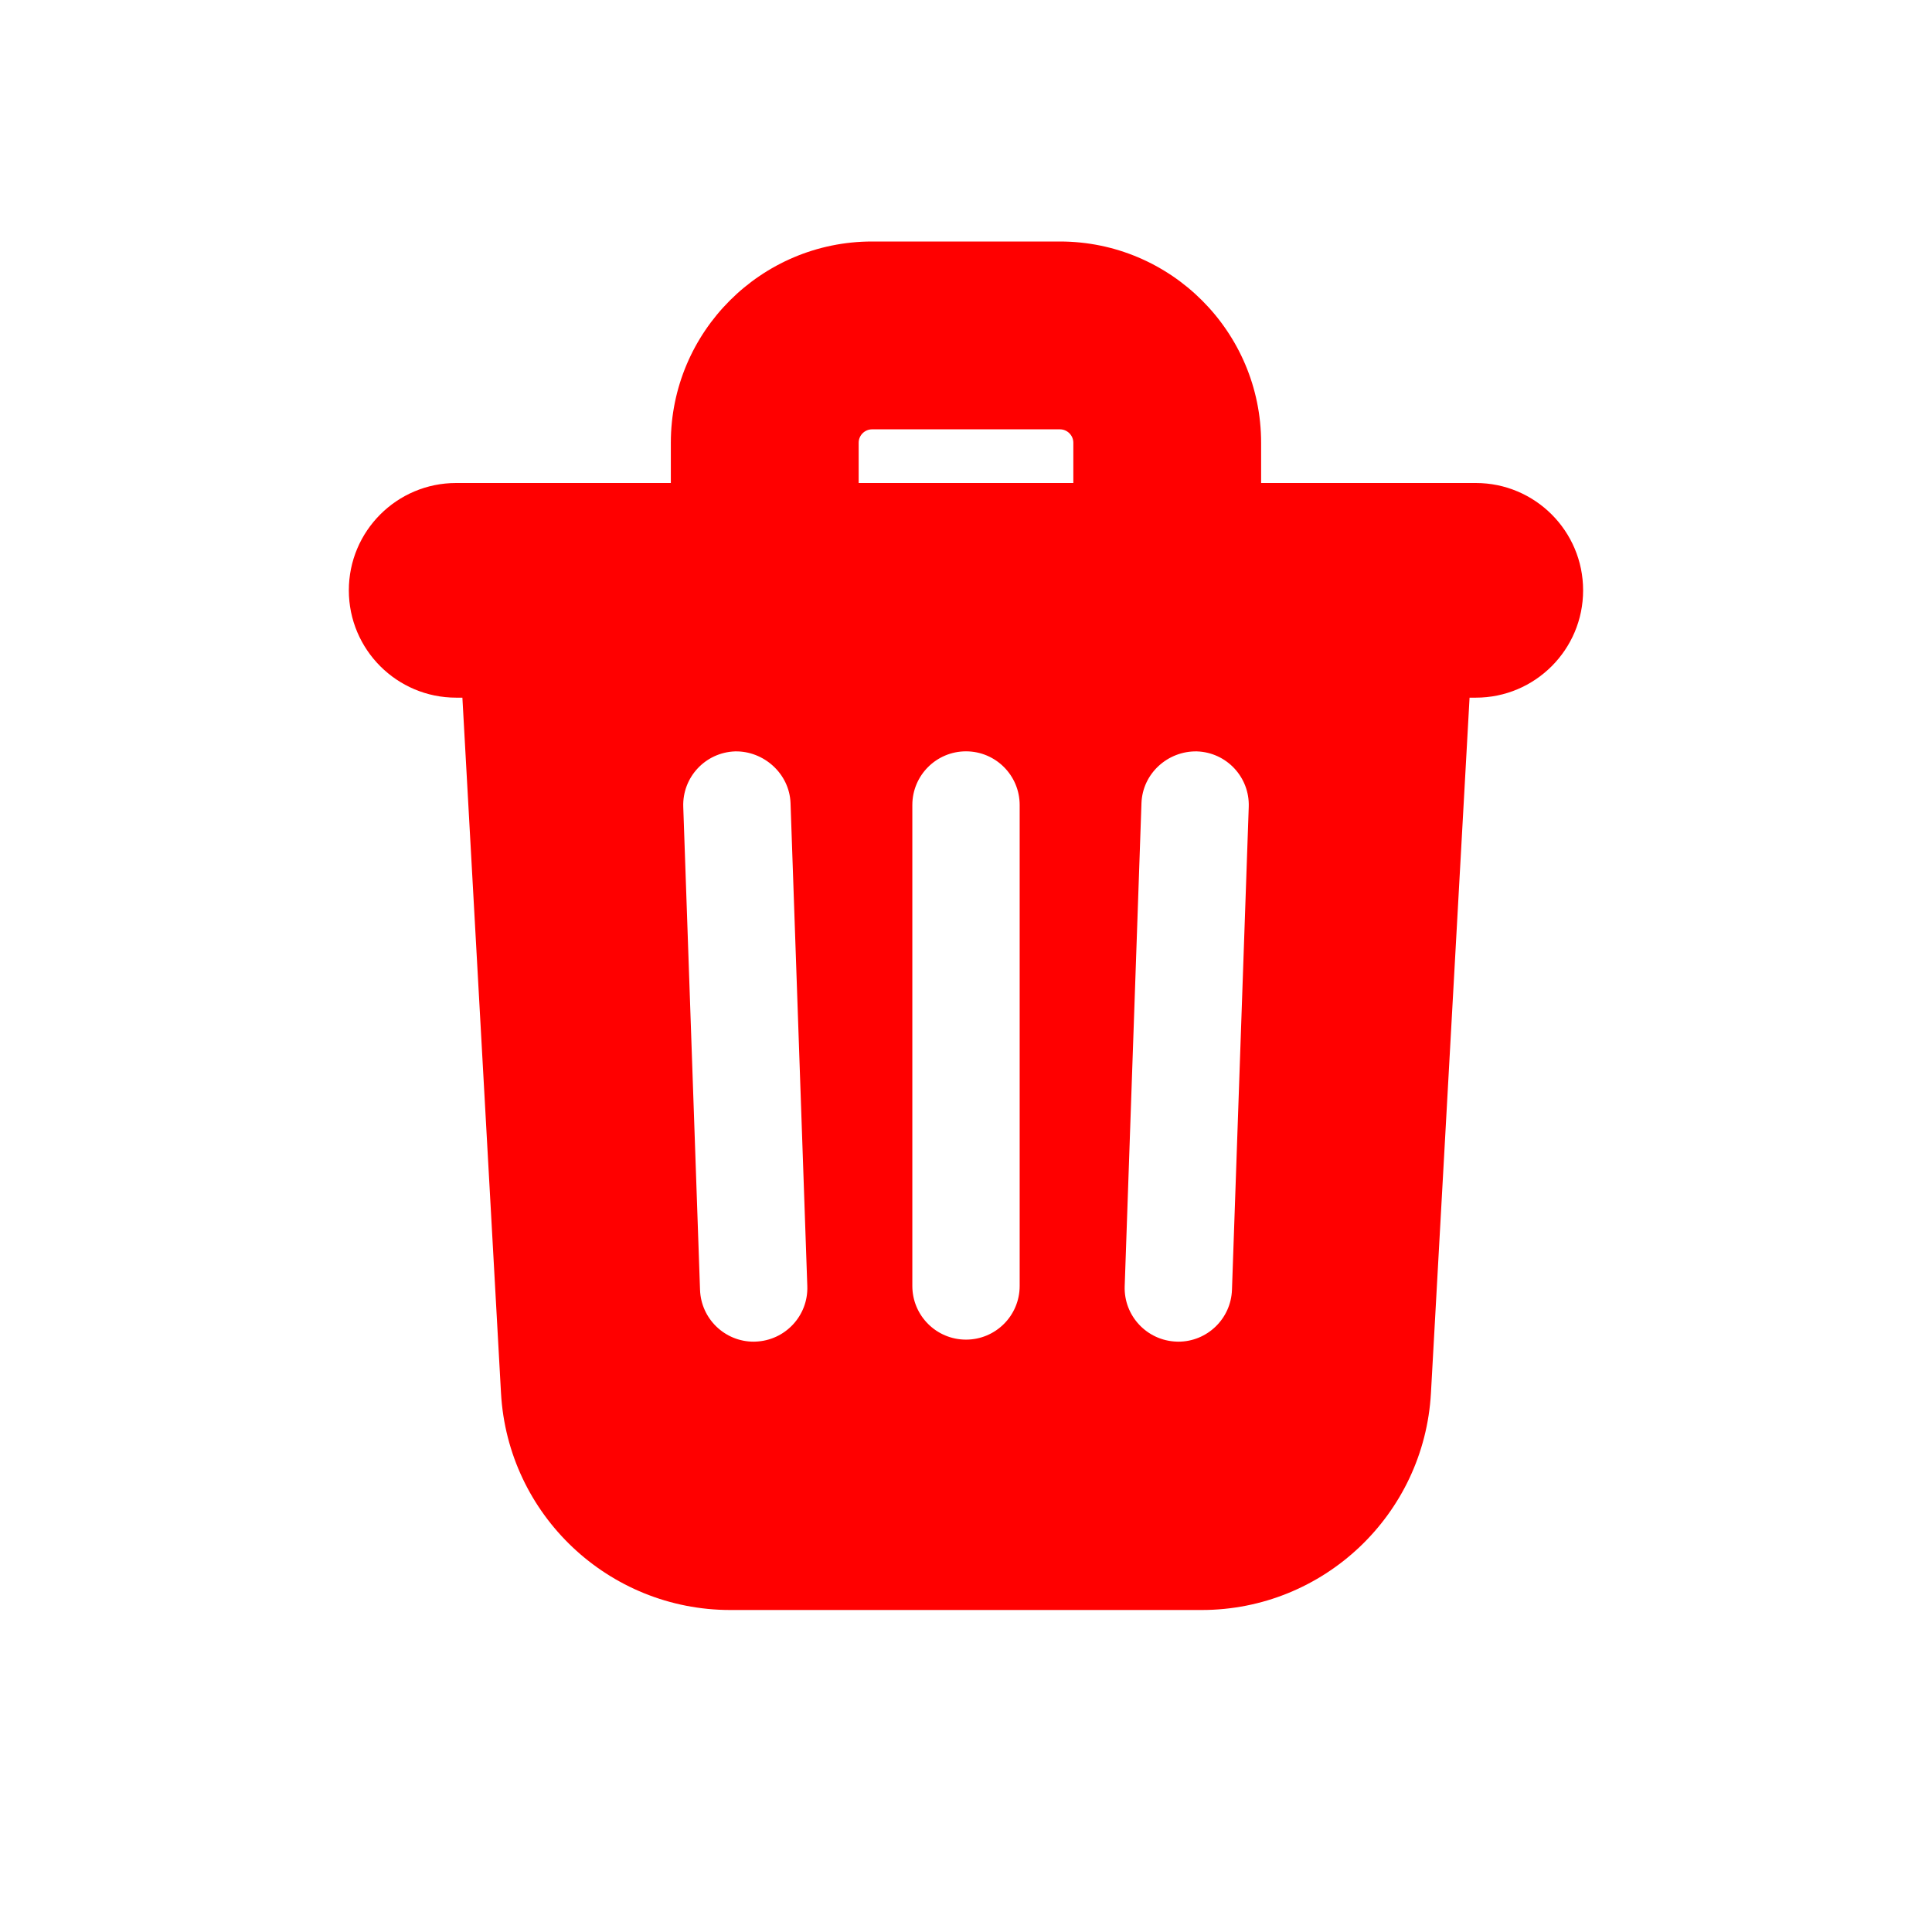
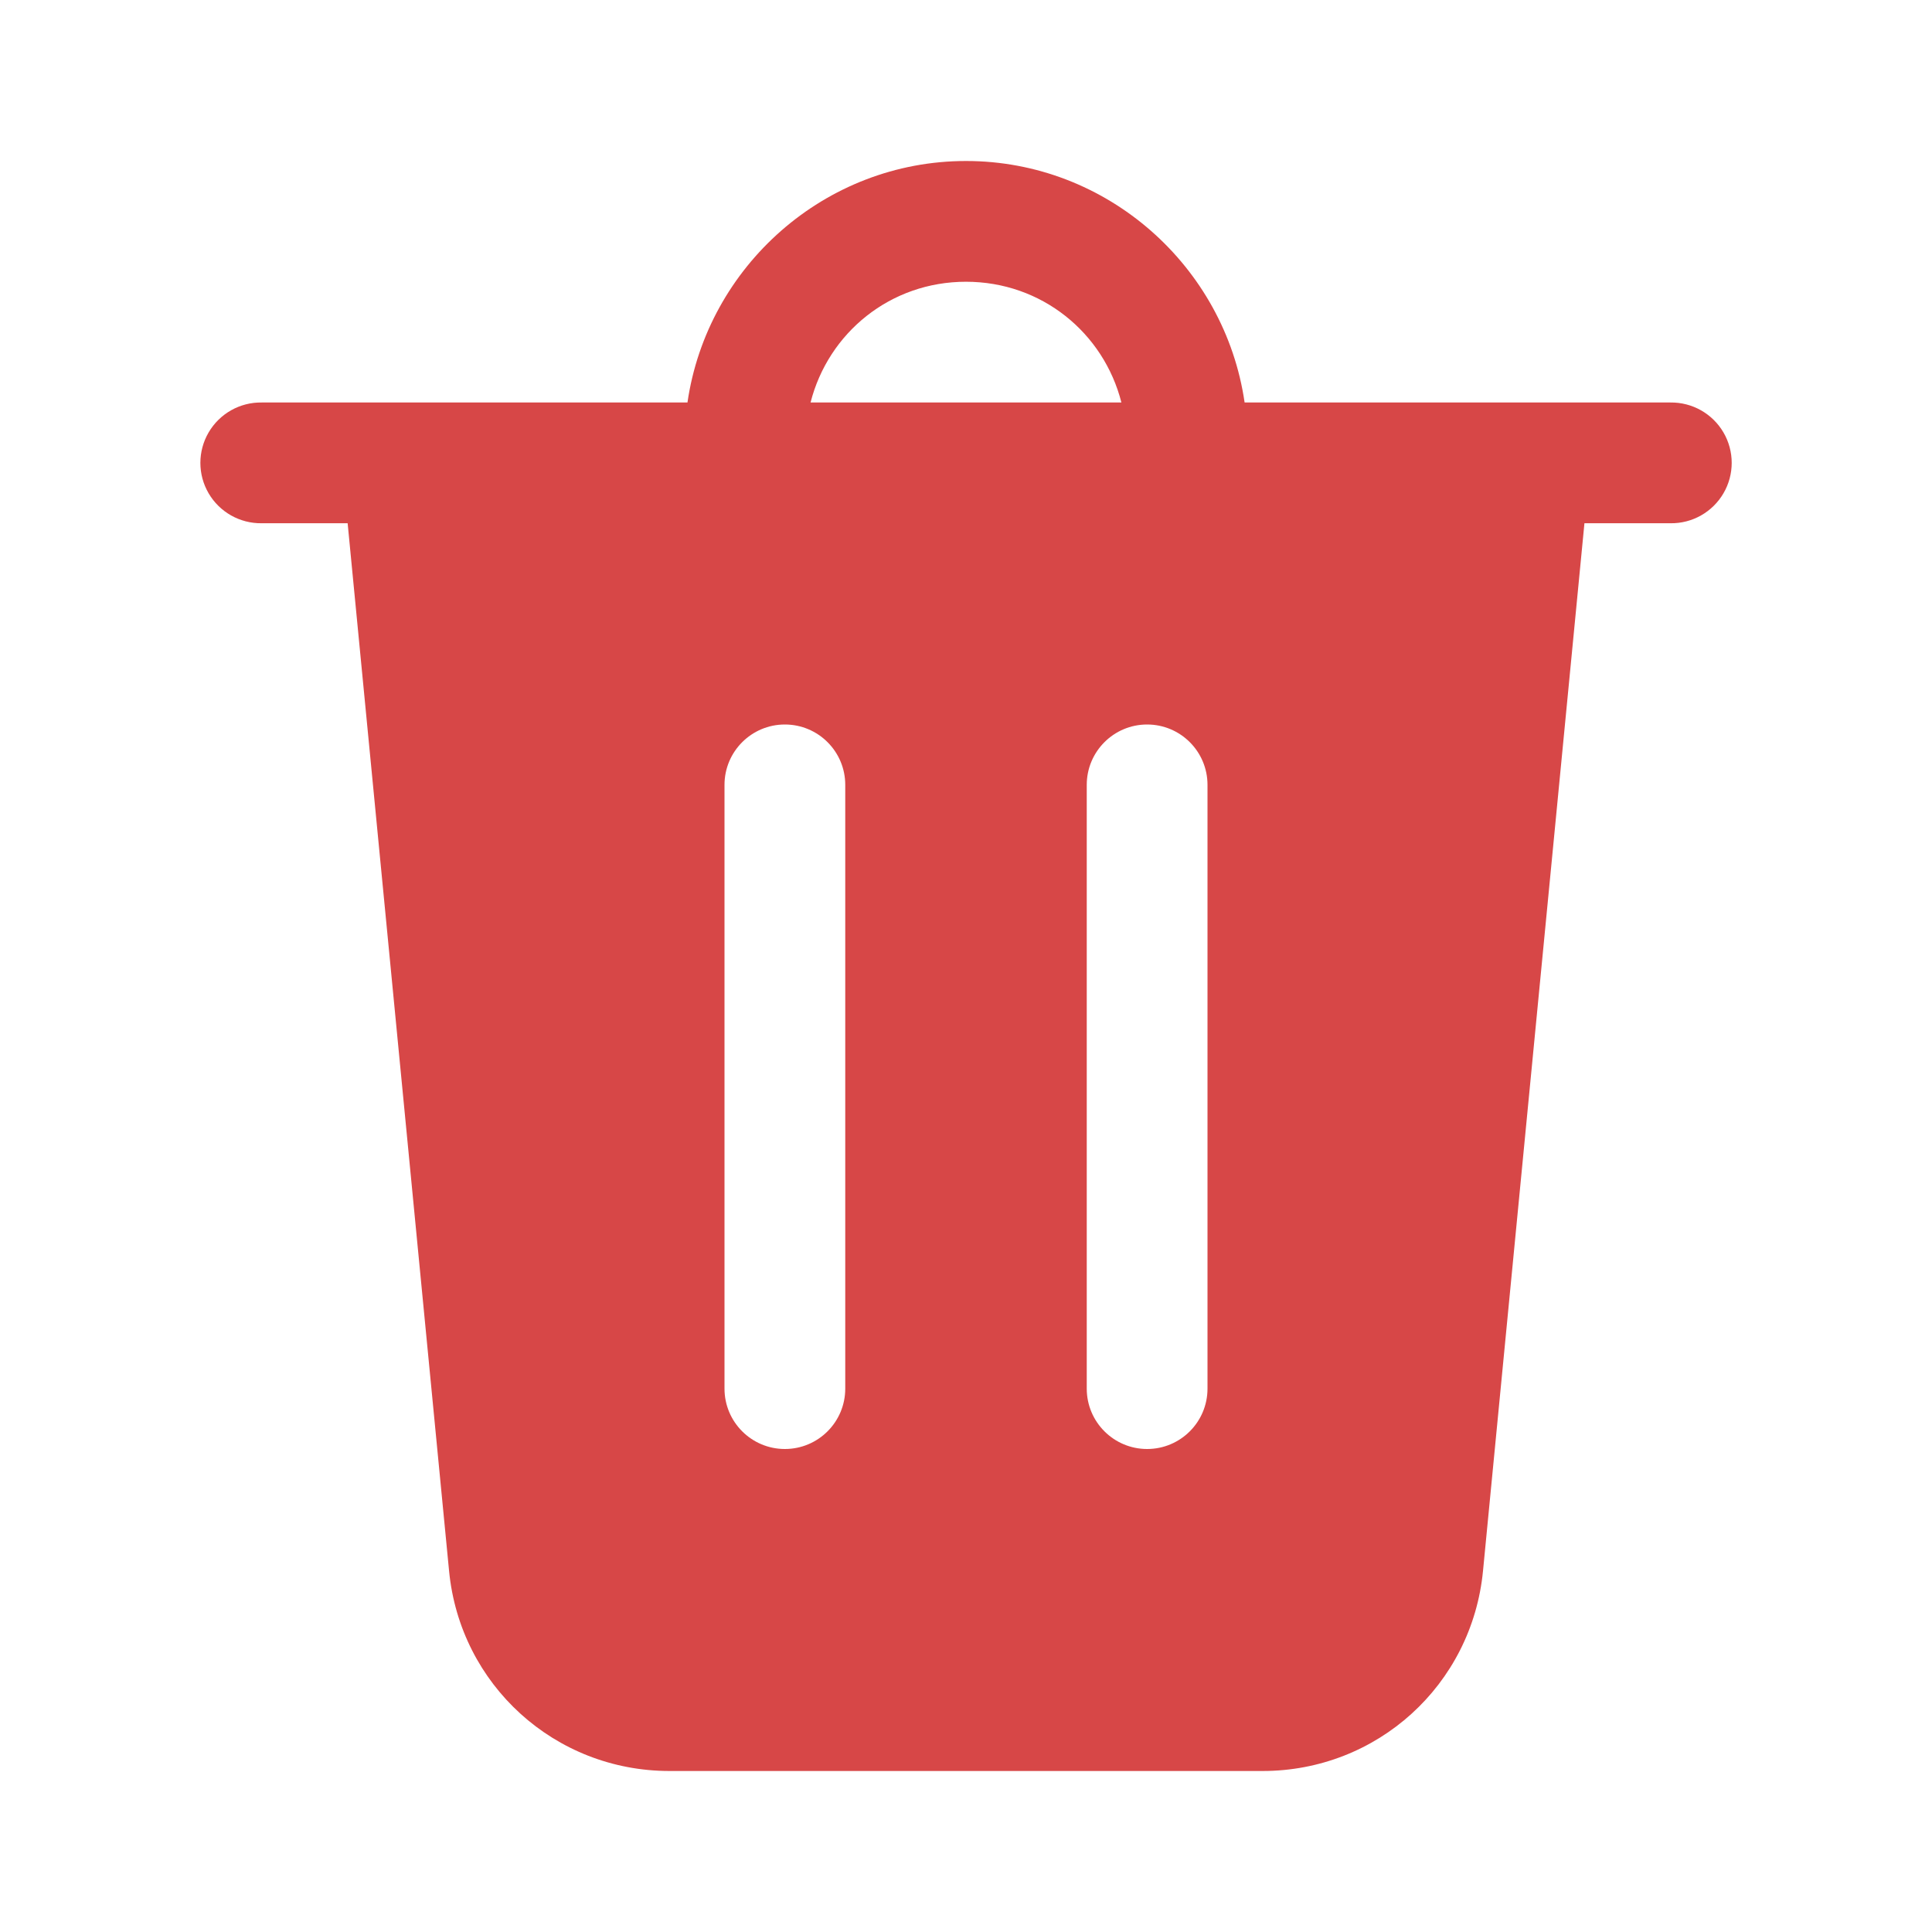
- <svg xmlns="http://www.w3.org/2000/svg" viewBox="0,0,256,256" width="3rem" height="3rem">
-   <g fill="#ff0000" fill-rule="nonzero" stroke="none" stroke-width="1" stroke-linecap="butt" stroke-linejoin="miter" stroke-miterlimit="10" stroke-dasharray="" stroke-dashoffset="0" font-family="none" font-weight="none" font-size="none" text-anchor="none" style="mix-blend-mode: normal">
-     <g transform="scale(3.55556,3.55556)">
-       <path d="M32.5,9c-4.136,0 -7.5,3.364 -7.5,7.5v1.5h-8c-2.209,0 -4,1.791 -4,4c0,2.209 1.791,4 4,4h0.232l1.439,25.916c0.252,4.533 4.007,8.084 8.547,8.084h17.562c4.54,0 8.295,-3.551 8.547,-8.084l1.439,-25.916h0.232c2.209,0 4,-1.791 4,-4c0,-2.209 -1.791,-4 -4,-4h-8v-1.5c0,-4.136 -3.364,-7.5 -7.5,-7.5zM32.5,16h7c0.275,0 0.5,0.224 0.5,0.5v1.5h-8v-1.5c0,-0.276 0.225,-0.5 0.5,-0.5zM36,28c1.104,0 2,0.896 2,2v17.924c0,1.105 -0.896,2 -2,2c-1.104,0 -2,-0.896 -2,-2v-17.924c0,-1.104 0.896,-2 2,-2zM27.393,28.002c1.067,-0.022 2.029,0.826 2.068,1.93l0.625,18c0.038,1.104 -0.828,2.027 -1.932,2.066c-0.023,0.001 -0.045,0.002 -0.068,0.002c-1.073,0 -1.96,-0.852 -1.998,-1.932l-0.625,-18c-0.038,-1.104 0.826,-2.027 1.93,-2.066zM44.607,28.002c1.104,0.038 1.968,0.962 1.93,2.066l-0.625,18c-0.038,1.08 -0.926,1.932 -1.998,1.932c-0.023,0 -0.045,-0.001 -0.068,-0.002c-1.104,-0.038 -1.97,-0.962 -1.932,-2.066l0.625,-18c0.038,-1.104 0.979,-1.952 2.068,-1.93z" />
+ <svg xmlns="http://www.w3.org/2000/svg" x="0px" y="0px" width="30" height="30" viewBox="0,0,256,256">
+   <g fill="#d74747" fill-rule="nonzero" stroke="none" stroke-width="1" stroke-linecap="butt" stroke-linejoin="miter" stroke-miterlimit="10" stroke-dasharray="" stroke-dashoffset="0" font-family="none" font-weight="none" font-size="none" text-anchor="none" style="mix-blend-mode: normal">
+     <g transform="scale(5.33333,5.33333)">
+       <path d="M24,4c-3.508,0 -6.43,2.621 -6.92,6h-10.58c-0.541,-0.008 -1.044,0.277 -1.317,0.744c-0.273,0.467 -0.273,1.045 0,1.512c0.273,0.467 0.776,0.751 1.317,0.744h2.137l2.52,26.029c0.274,2.833 2.63,4.971 5.477,4.971h14.734c2.847,0 5.202,-2.138 5.477,-4.971l2.52,-26.029h2.137c0.541,0.008 1.044,-0.277 1.317,-0.744c0.273,-0.467 0.273,-1.045 0,-1.512c-0.273,-0.467 -0.776,-0.751 -1.317,-0.744h-10.58c-0.49,-3.379 -3.412,-6 -6.92,-6zM24,7c1.879,0 3.421,1.268 3.861,3h-7.723c0.441,-1.732 1.982,-3 3.861,-3zM19.5,18c0.828,0 1.5,0.671 1.5,1.5v15c0,0.829 -0.672,1.5 -1.5,1.5c-0.828,0 -1.5,-0.671 -1.5,-1.5v-15c0,-0.829 0.672,-1.5 1.5,-1.5zM28.5,18c0.828,0 1.5,0.671 1.5,1.5v15c0,0.829 -0.672,1.5 -1.5,1.5c-0.828,0 -1.5,-0.671 -1.5,-1.5v-15c0,-0.829 0.672,-1.5 1.5,-1.5z" />
    </g>
  </g>
</svg>
